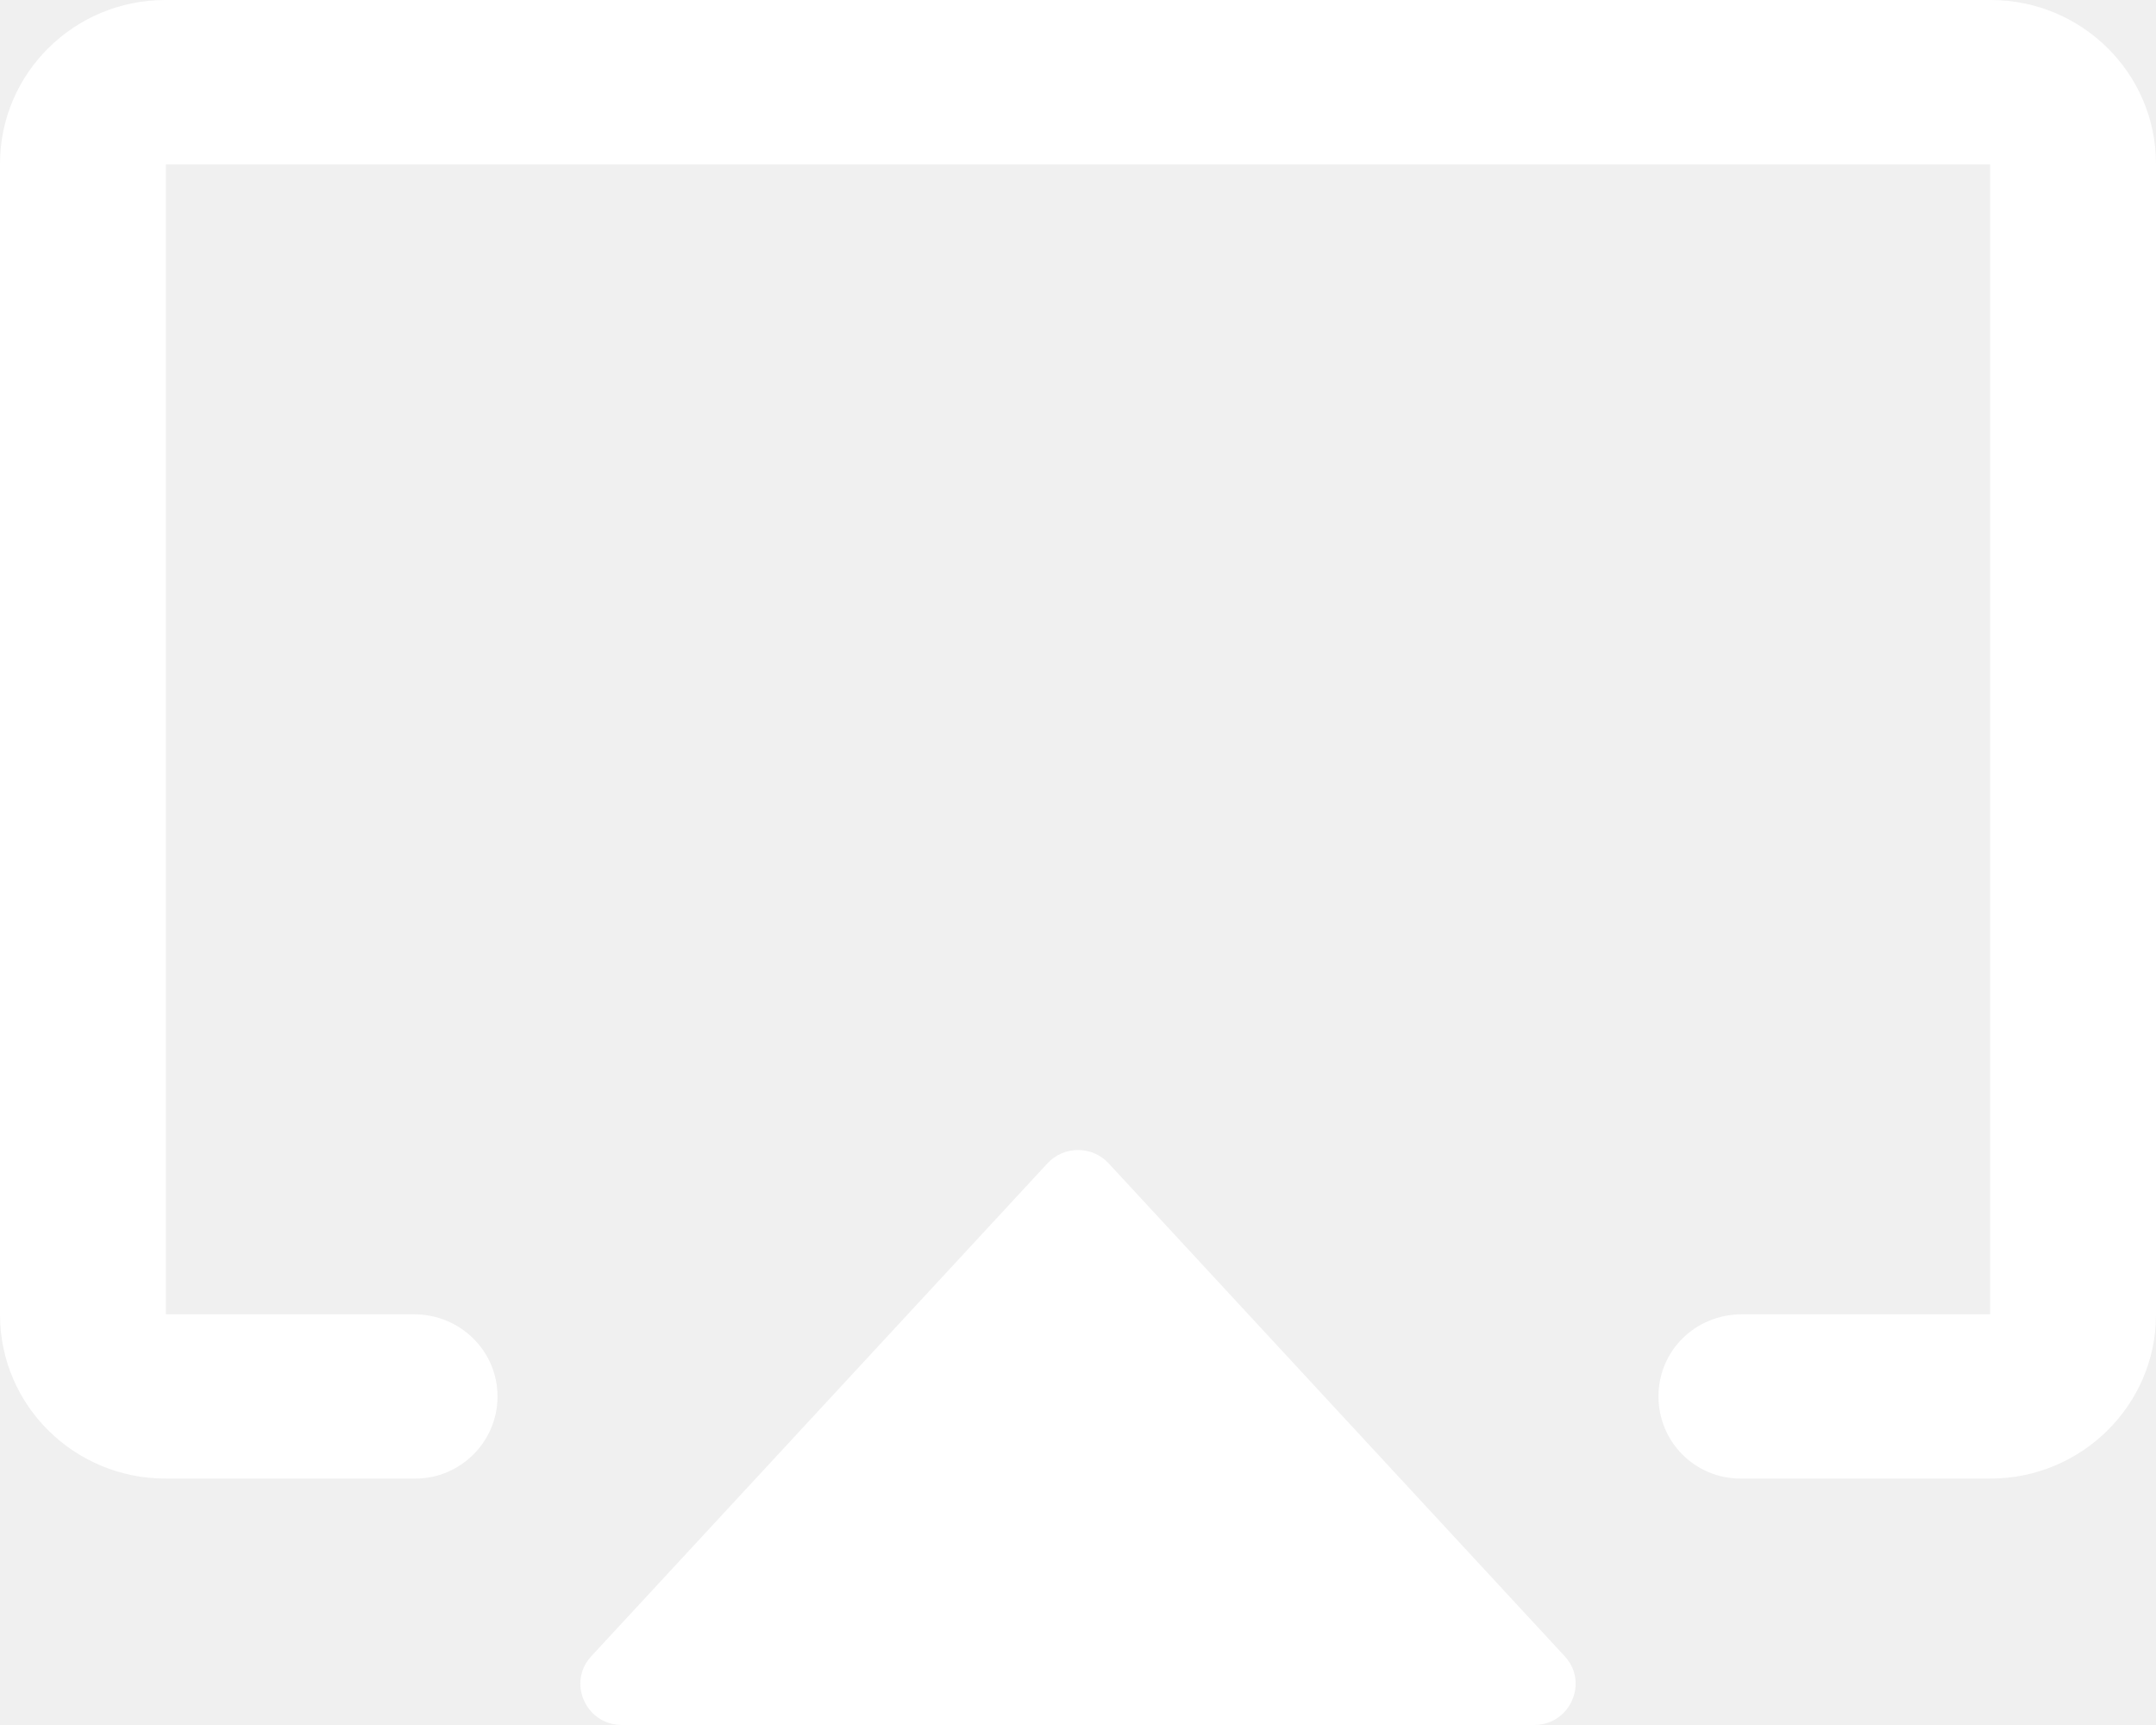
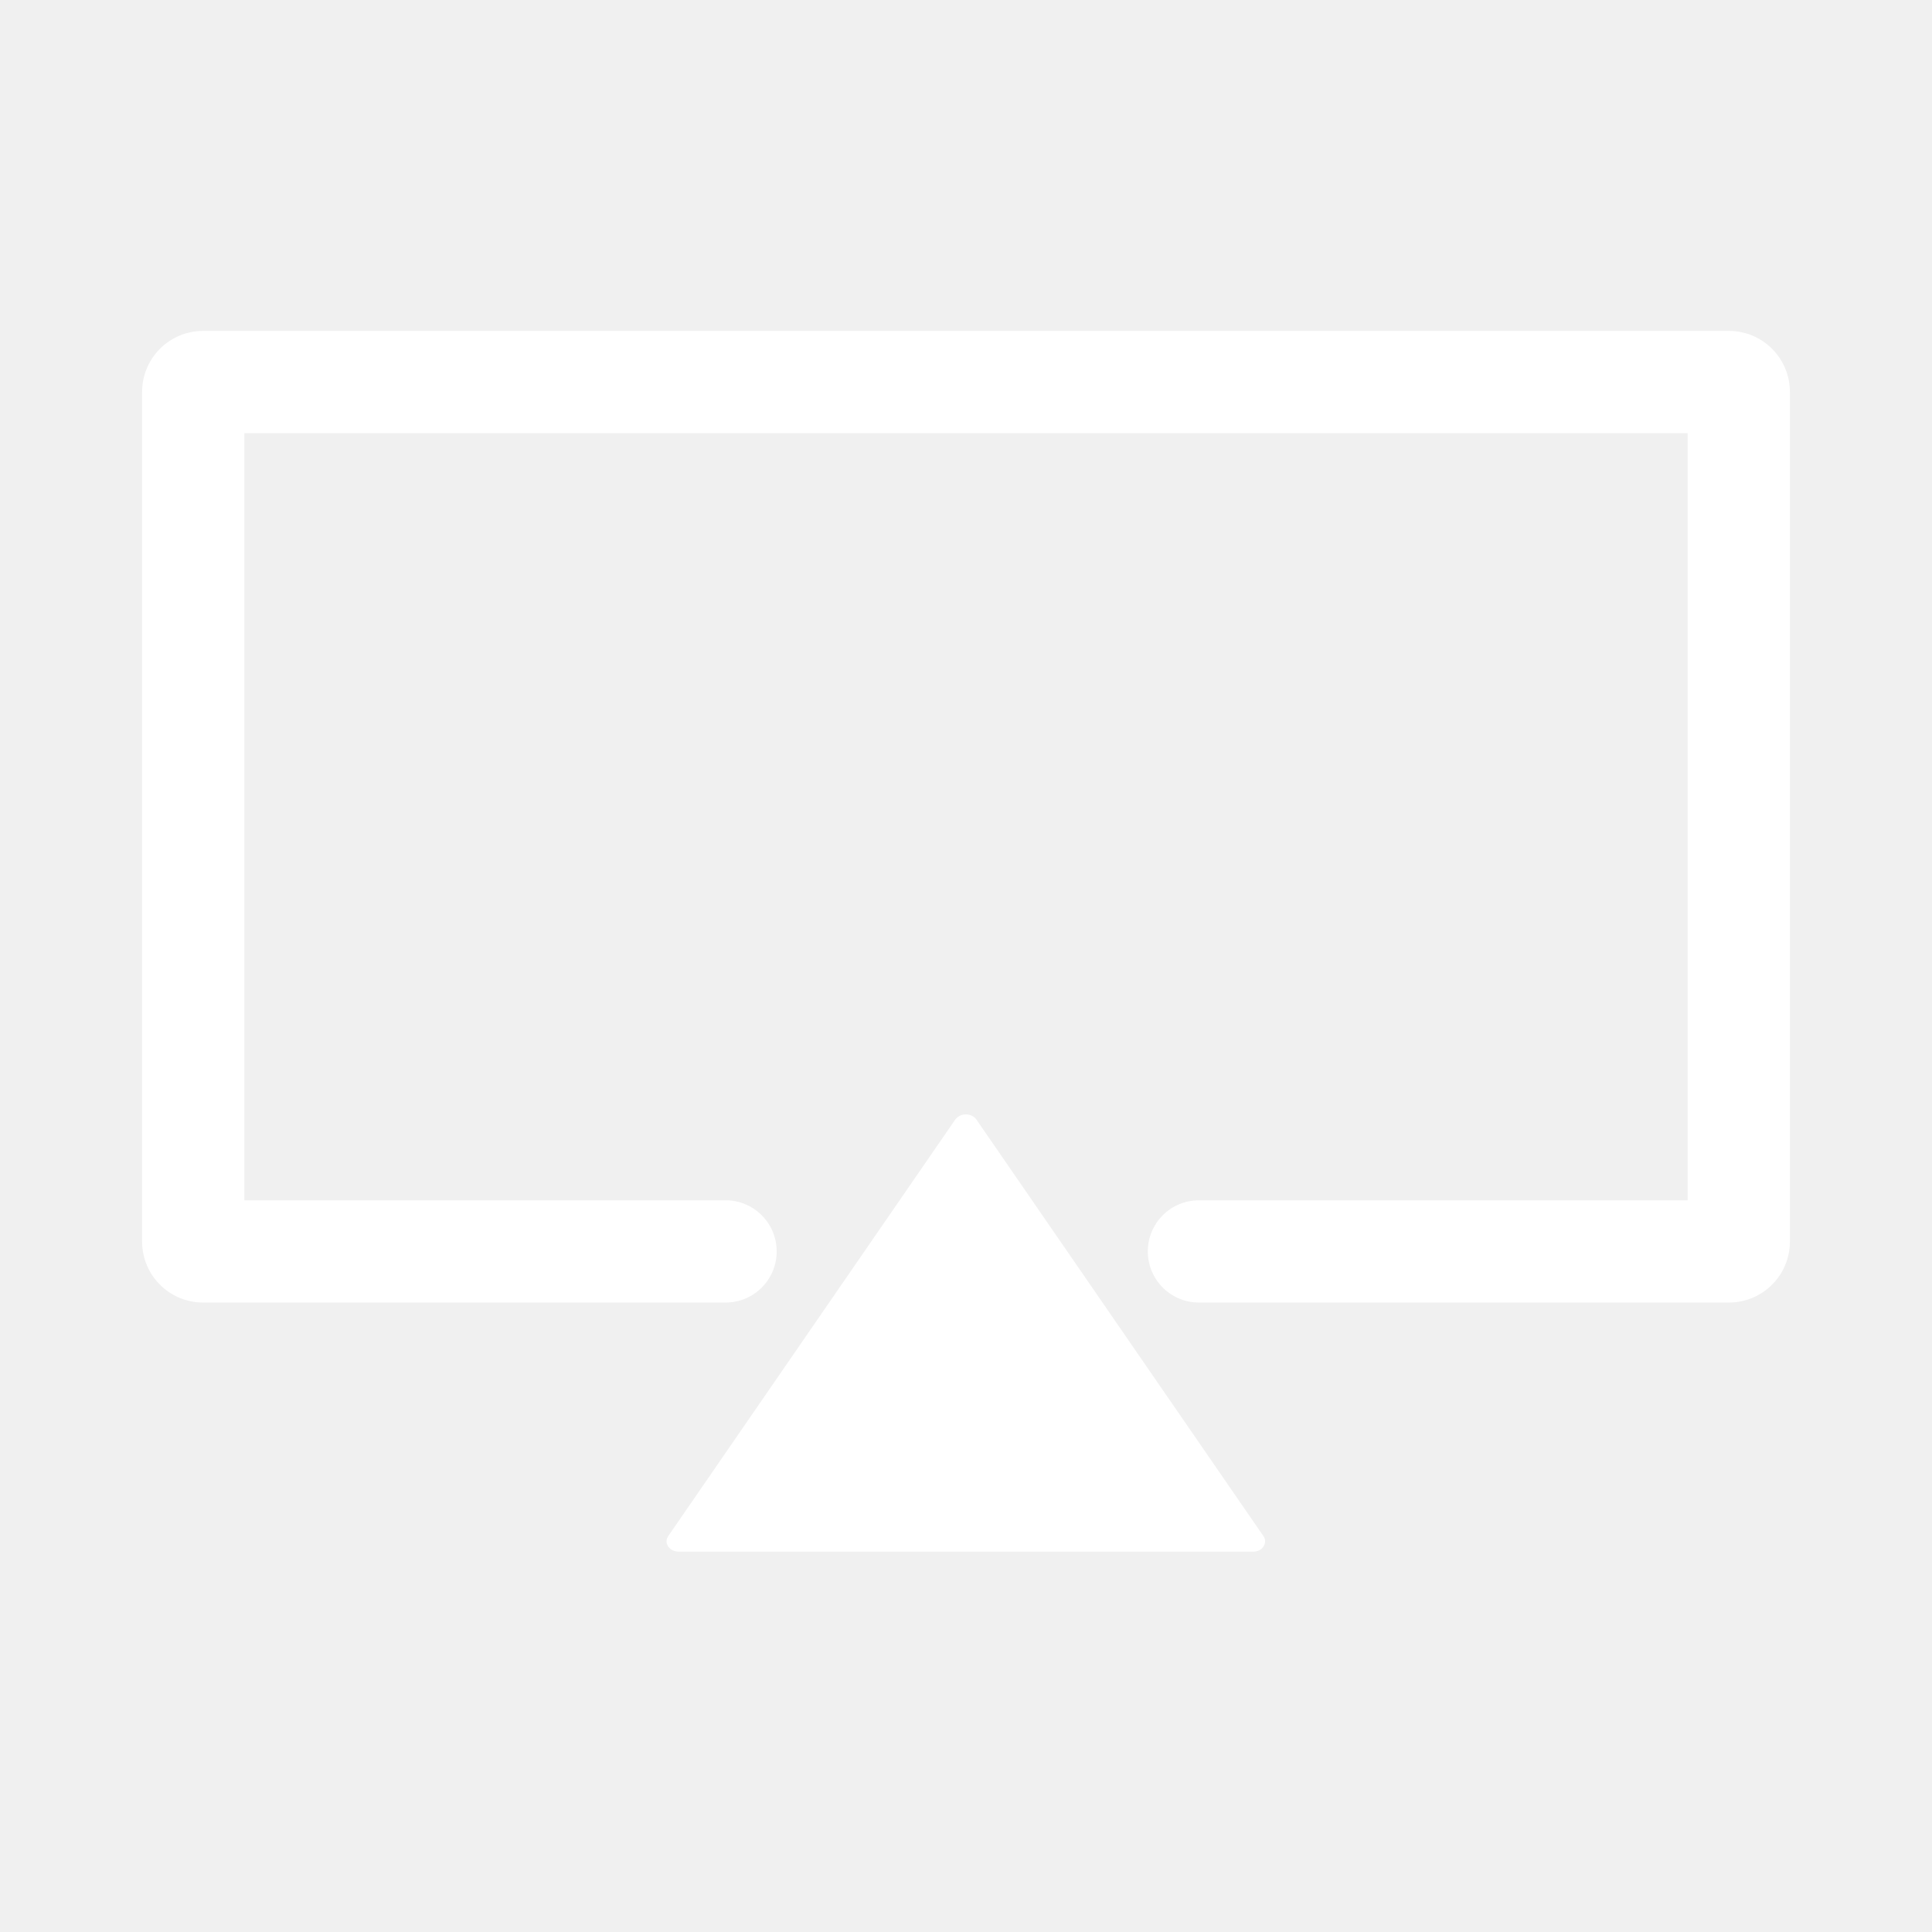
- <svg xmlns="http://www.w3.org/2000/svg" width="25" height="20" viewBox="0 0 25 20" fill="none">
-   <path fill-rule="evenodd" clip-rule="evenodd" d="M12.855 13.488C12.664 13.282 12.336 13.282 12.146 13.488L6.857 19.202C6.574 19.507 6.793 20 7.212 20H17.789C18.207 20 18.426 19.507 18.143 19.202L12.855 13.488ZM0 15.243V1.9C0 0.851 0.858 0 1.918 0H23.082C24.141 0 25 0.85 25 1.9V15.243C25 16.292 24.136 17.143 23.079 17.143H20.183C19.657 17.143 19.231 16.72 19.231 16.19C19.231 15.661 19.657 15.238 20.201 15.238H23.077V1.905H1.923V15.238H4.799C5.335 15.238 5.769 15.661 5.769 16.191C5.769 16.72 5.336 17.143 4.817 17.143H1.921C0.86 17.143 0 16.293 0 15.243Z" fill="white" />
+ <svg xmlns="http://www.w3.org/2000/svg" version="1.1" id="Layer_1" x="0px" y="0px" viewBox="0 0 566.9 566.9" style="enable-background:new 0 0 566.9 566.9;" xml:space="preserve">
+   <style type="text/css">
+ 	.st0{fill:#FFFFFF;stroke:#FFFFFF;stroke-width:1.333;stroke-miterlimit:10;}
+ 	.st1{fill:none;stroke:#000000;stroke-width:30;stroke-linecap:round;stroke-linejoin:round;stroke-miterlimit:10;}
+ 	.st2{fill:none;stroke:#000000;stroke-width:20;stroke-linecap:round;stroke-linejoin:round;stroke-miterlimit:10;}
+ 	.st3{fill:#FFFFFF;}
+ 	.st4{stroke:#000000;stroke-width:1.001;stroke-linejoin:round;stroke-miterlimit:10;}
+ 	.st5{stroke:#000000;stroke-width:20;stroke-miterlimit:10;}
+ </style>
+   <path class="st3" d="M351.8,382.2c-8.3,0-15-6.7-15-15s6.7-15,15-15l143.4,0V127.1H71.7v225.1l141.2,0c8.3,0,15,6.7,15,15  s-6.7,15-15,15l0,0l-153.3,0c-9.9,0-17.9-8-17.9-17.9V115c0-9.9,8-17.9,17.9-17.9h447.7c9.9,0,17.9,8,17.9,17.9v249.3  c0,9.9-8,17.9-17.9,17.9L351.8,382.2z M283.5,367.2 M283.5,367.2 M370.3,451l-51.9-75.3l-32.3-46.9c-1.2-1.7-4.1-1.7-5.3,0  l-32.3,46.9L196.6,451c-1.2,1.7,0.3,3.9,2.7,3.9l168.4,0C370,454.8,371.5,452.7,370.3,451z M370.9,453.5c0.5-0.9,0.4-2-0.2-2.8l0,0  l-84.2-122.2c-0.6-0.9-1.8-1.5-3.1-1.5s-2.4,0.6-3.1,1.5l-84.2,122.2c-0.6,0.9-0.7,1.9-0.2,2.8c0.6,1.1,1.8,1.8,3.3,1.8h168.4  C369.1,455.3,370.3,454.7,370.9,453.5z M285.7,329.1l84.2,122.2c0.4,0.6,0.4,1.2,0.1,1.8c-0.4,0.8-1.3,1.3-2.4,1.3H199.3  c-1,0-2-0.5-2.4-1.3c-0.3-0.6-0.3-1.2,0.1-1.8l84.2-122.2c0.5-0.7,1.3-1.1,2.2-1.1S285.2,328.4,285.7,329.1z" />
</svg>
